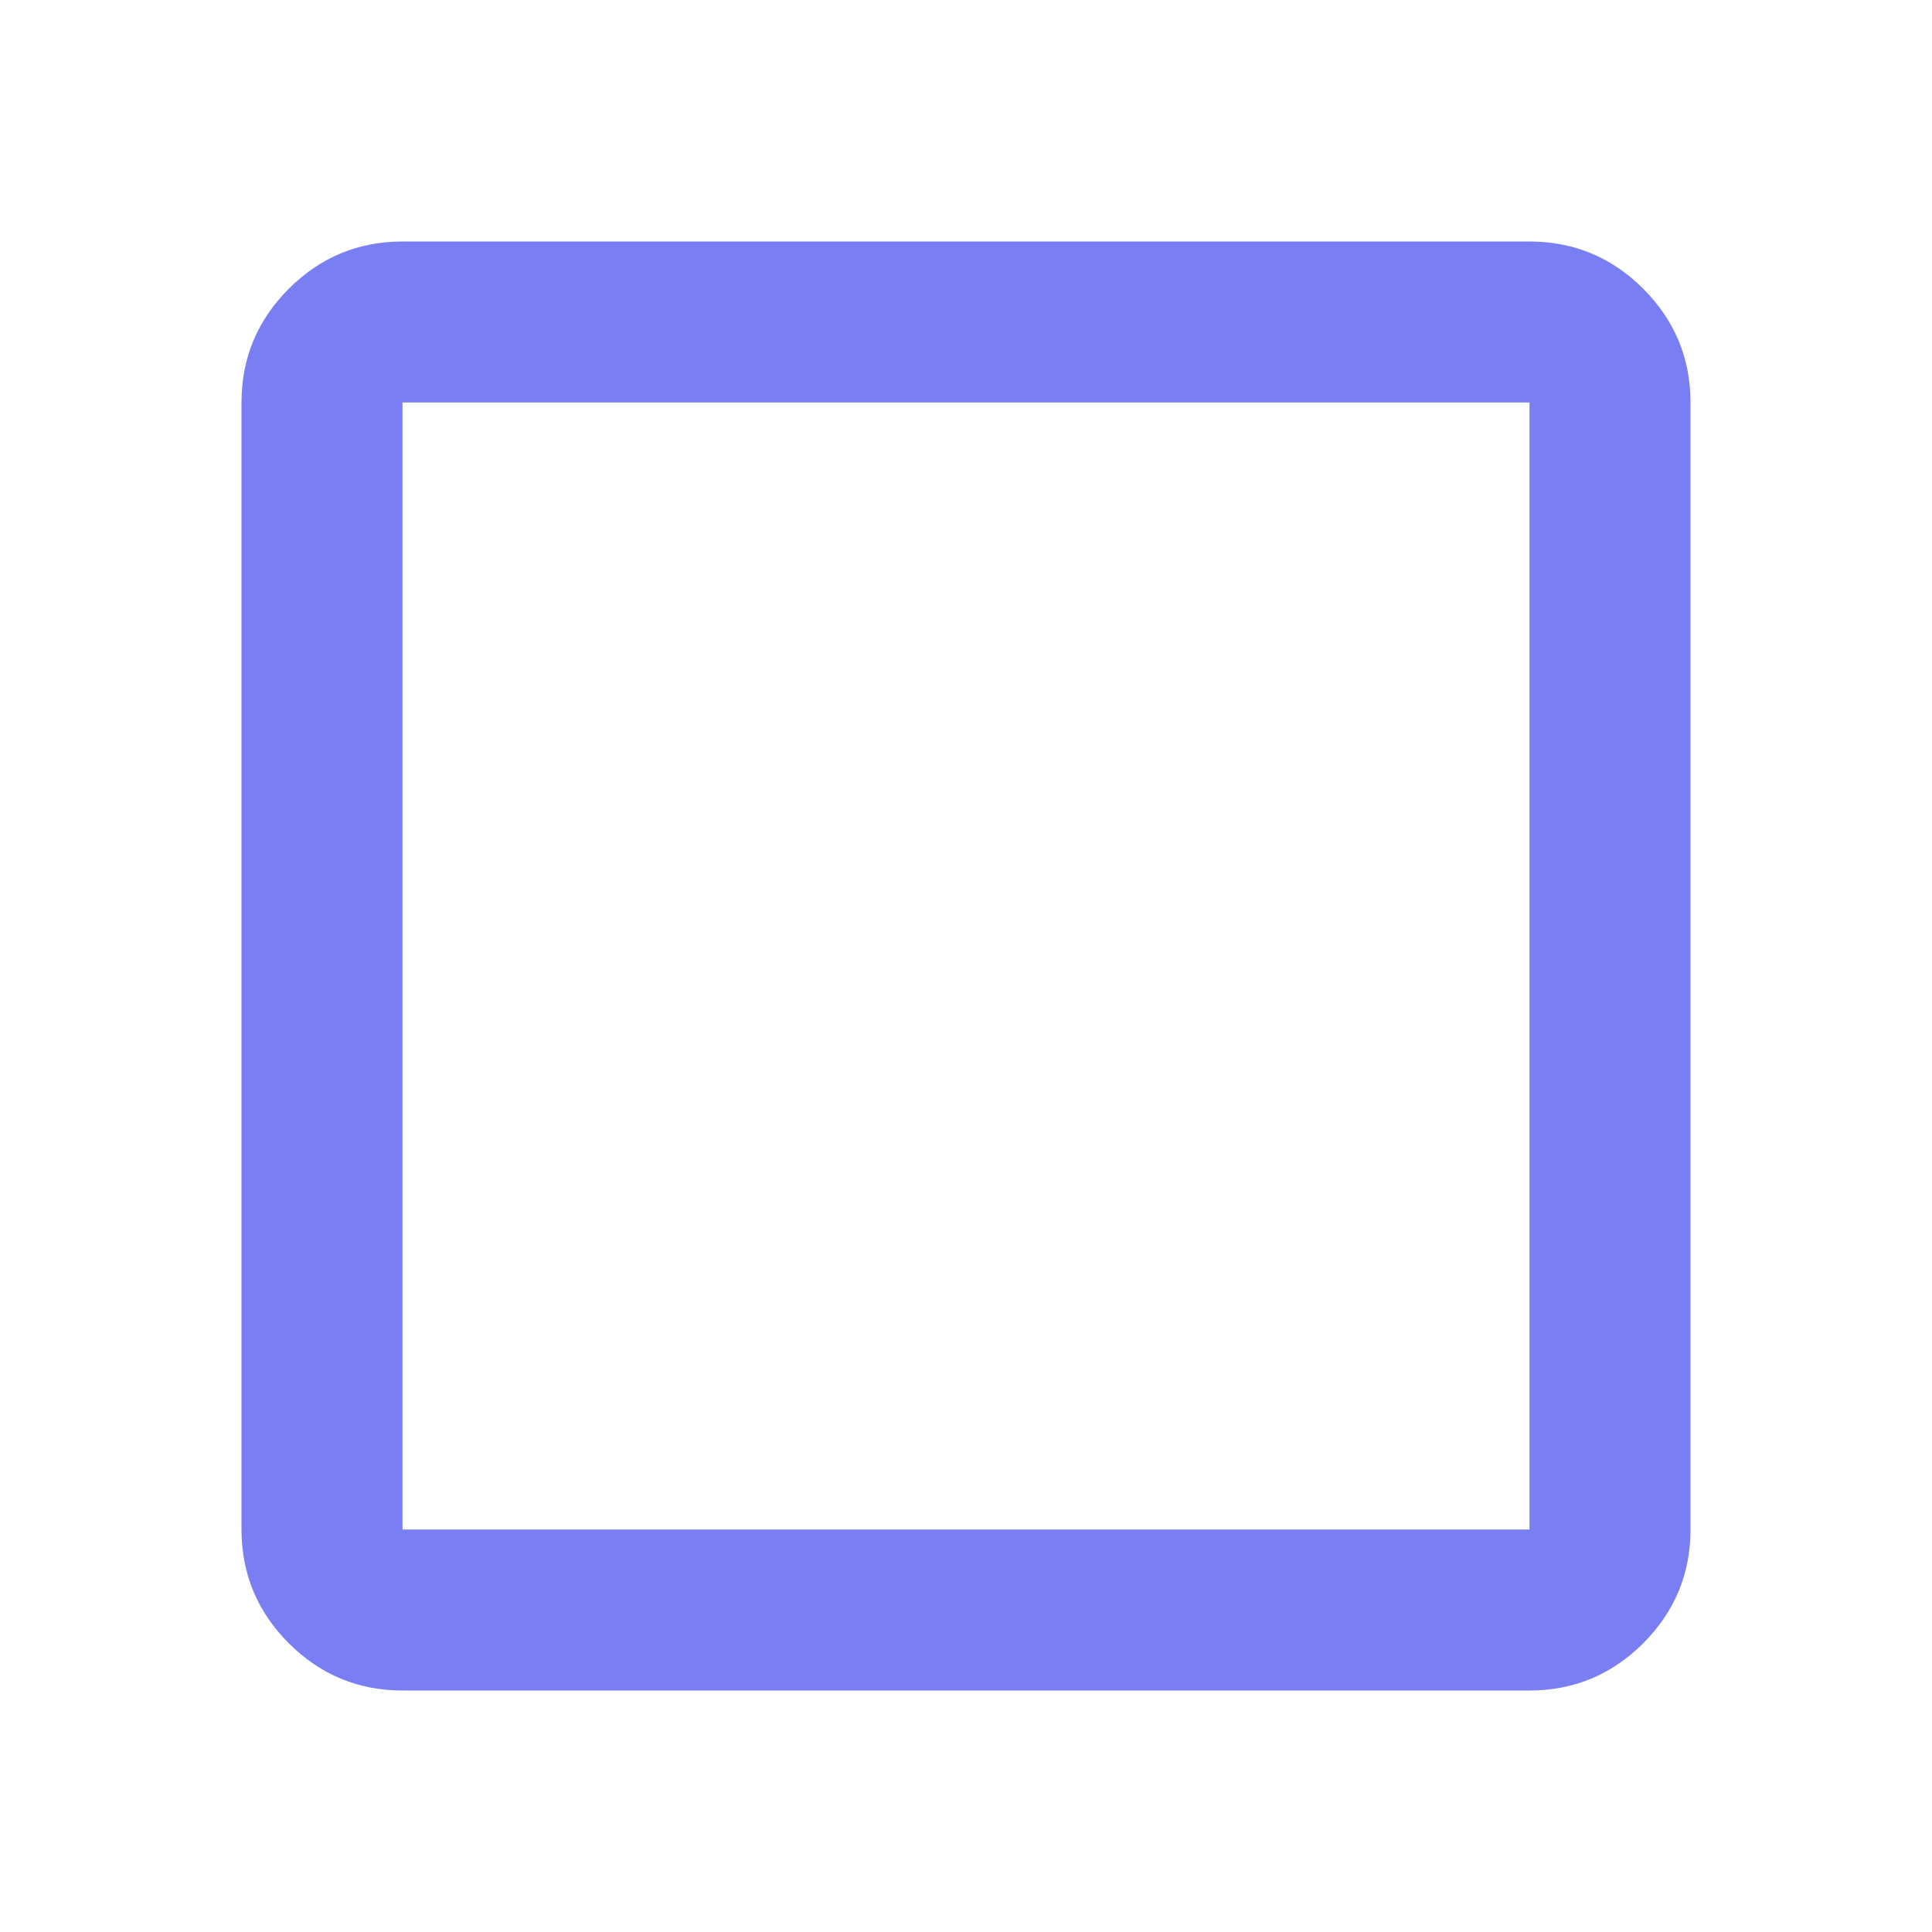
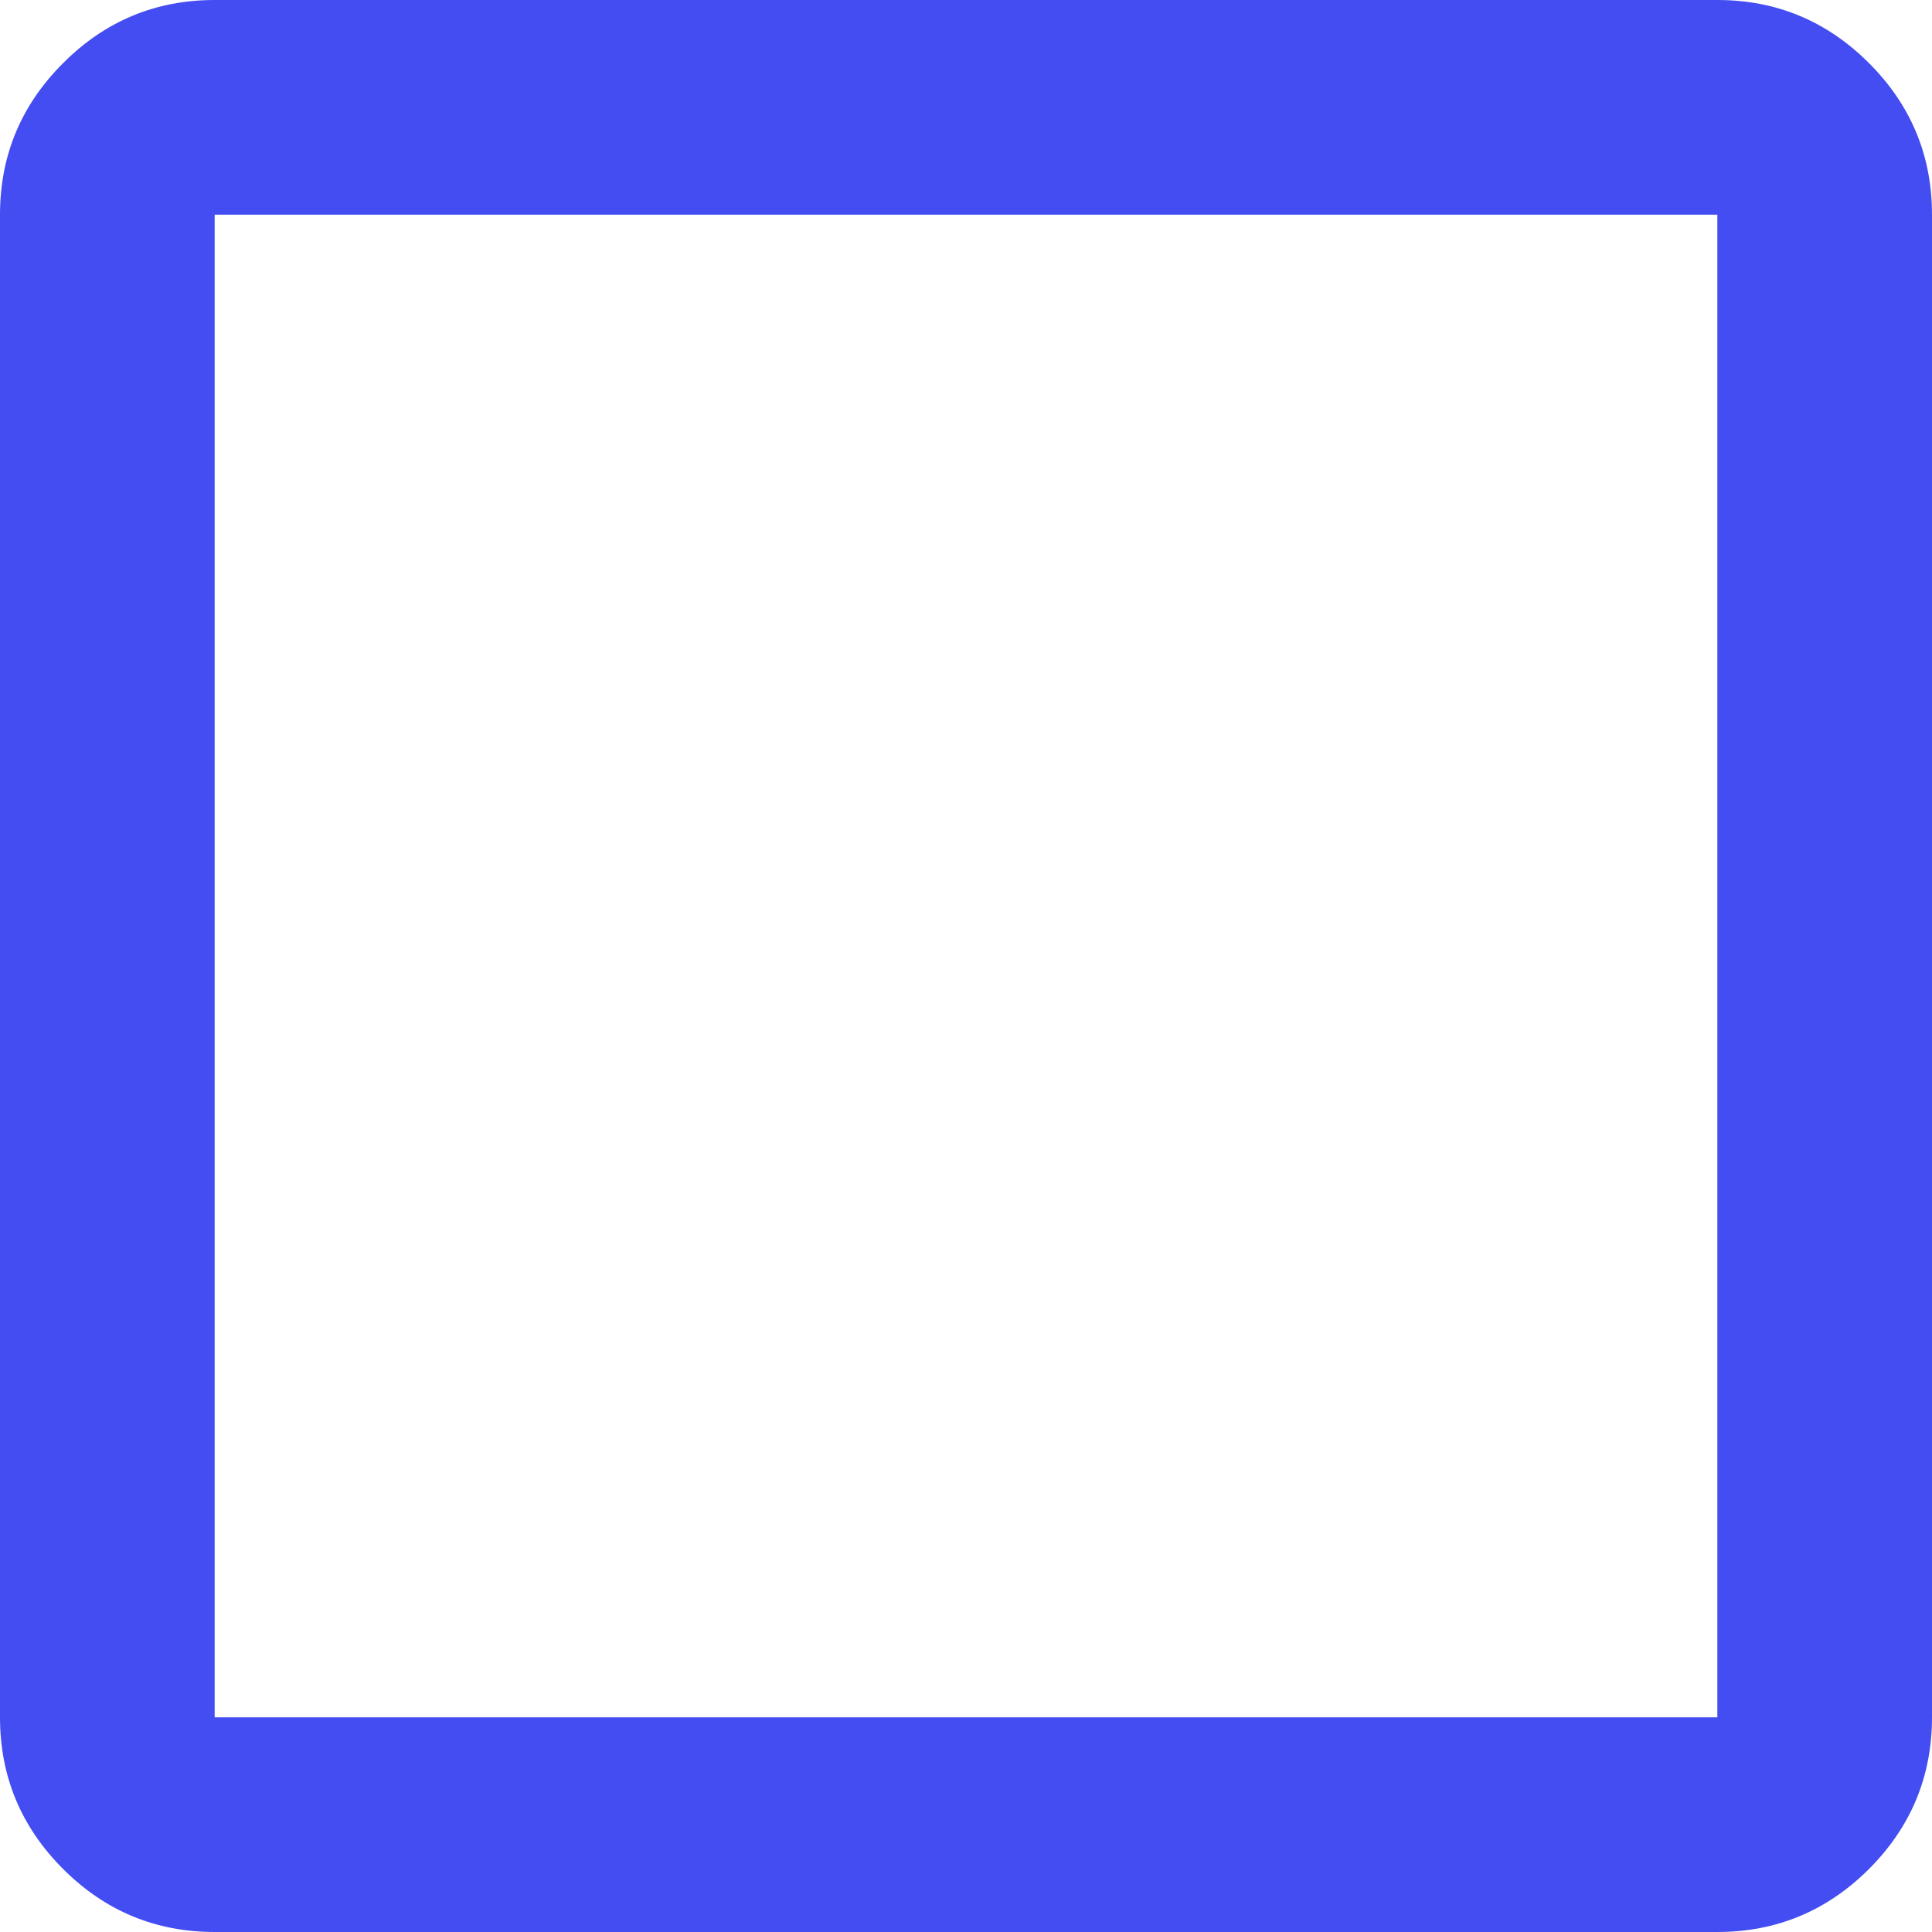
- <svg xmlns="http://www.w3.org/2000/svg" width="24" height="24" viewBox="0 0 24 24" fill="none">
-   <mask id="mask0_132098_16244" style="mask-type:alpha" maskUnits="userSpaceOnUse" x="0" y="0" width="24" height="24">
-     <rect width="24" height="24" fill="#797EF3" />
-   </mask>
-   <g mask="url(#mask0_132098_16244)">
-     <path d="M5 21C4.45 21 3.979 20.804 3.587 20.413C3.196 20.021 3 19.55 3 19V5C3 4.45 3.196 3.979 3.587 3.587C3.979 3.196 4.45 3 5 3H19C19.55 3 20.021 3.196 20.413 3.587C20.804 3.979 21 4.45 21 5V19C21 19.55 20.804 20.021 20.413 20.413C20.021 20.804 19.55 21 19 21H5ZM5 19H19V5H5V19Z" fill="#797EF3" />
-   </g>
+ <svg xmlns="http://www.w3.org/2000/svg" width="18" height="18" viewBox="0 0 18 18" fill="none">
+   <path d="M2 18C1.45 18 0.979 17.804 0.588 17.413C0.196 17.021 0 16.55 0 16V2C0 1.45 0.196 0.979 0.588 0.588C0.979 0.196 1.45 0 2 0H16C16.55 0 17.021 0.196 17.413 0.588C17.804 0.979 18 1.45 18 2V16C18 16.55 17.804 17.021 17.413 17.413C17.021 17.804 16.55 18 16 18H2ZM2 16H16V2H2V16Z" fill="#444DF2" />
</svg>
